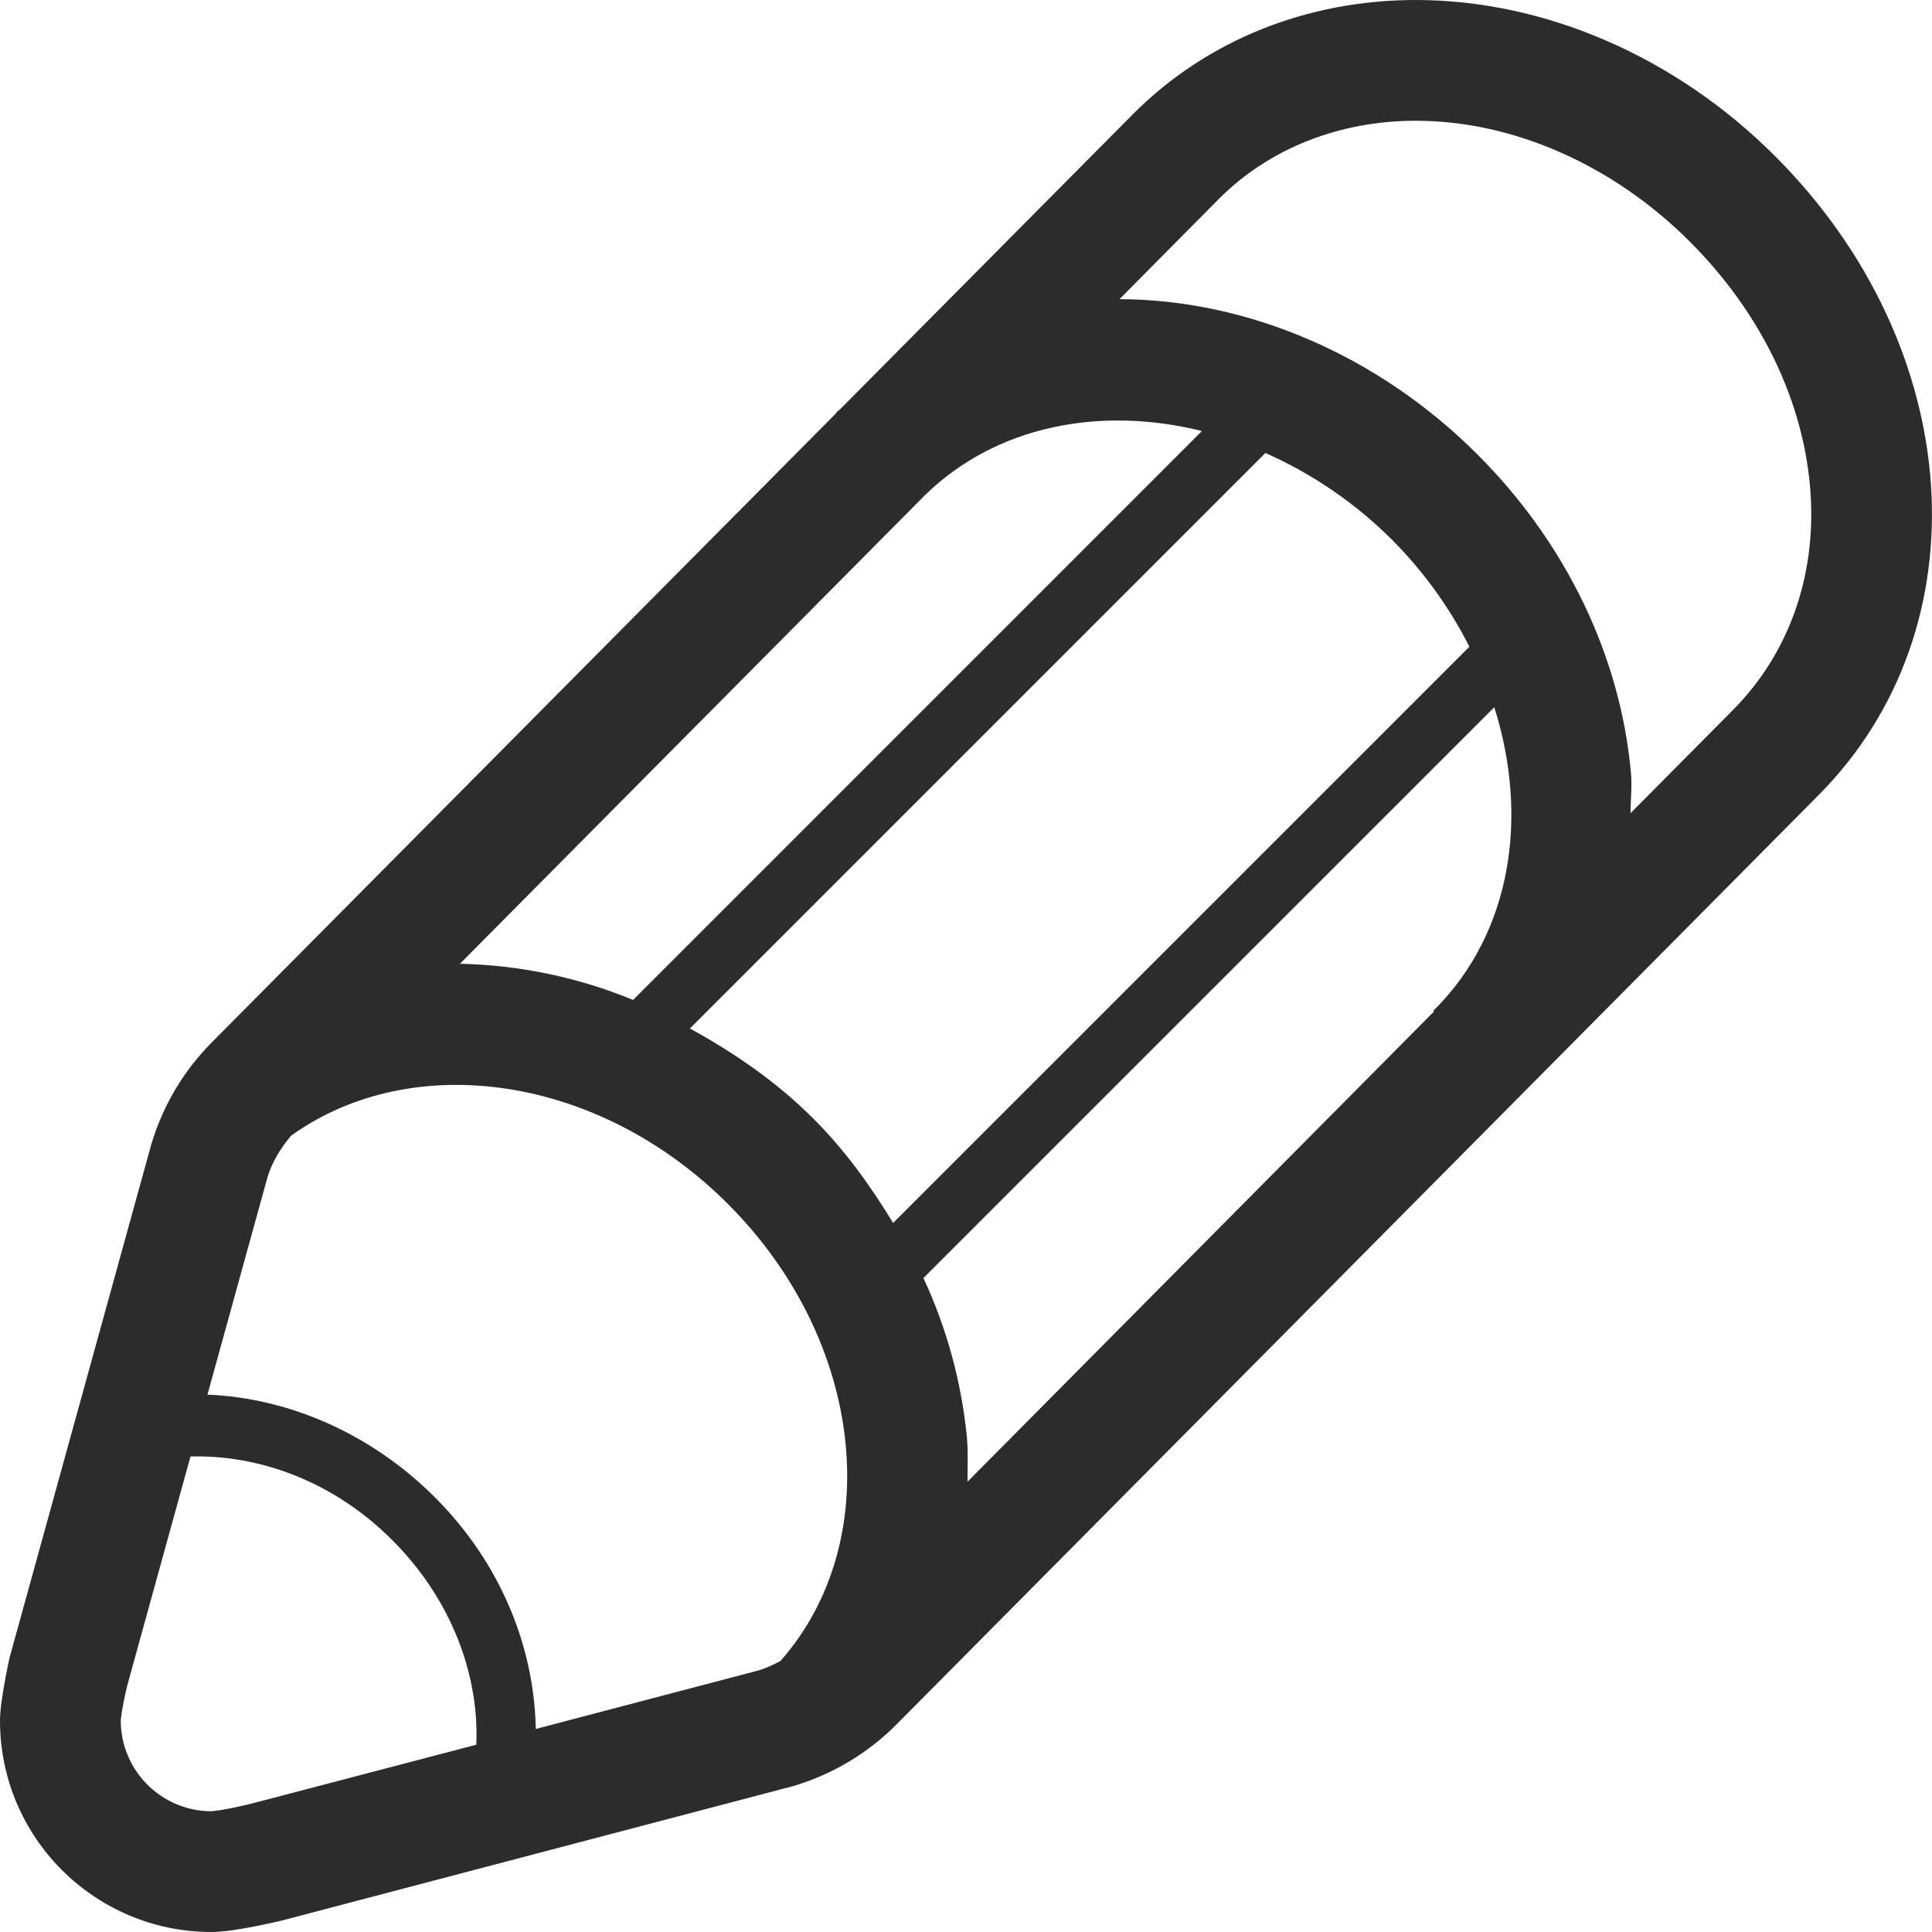
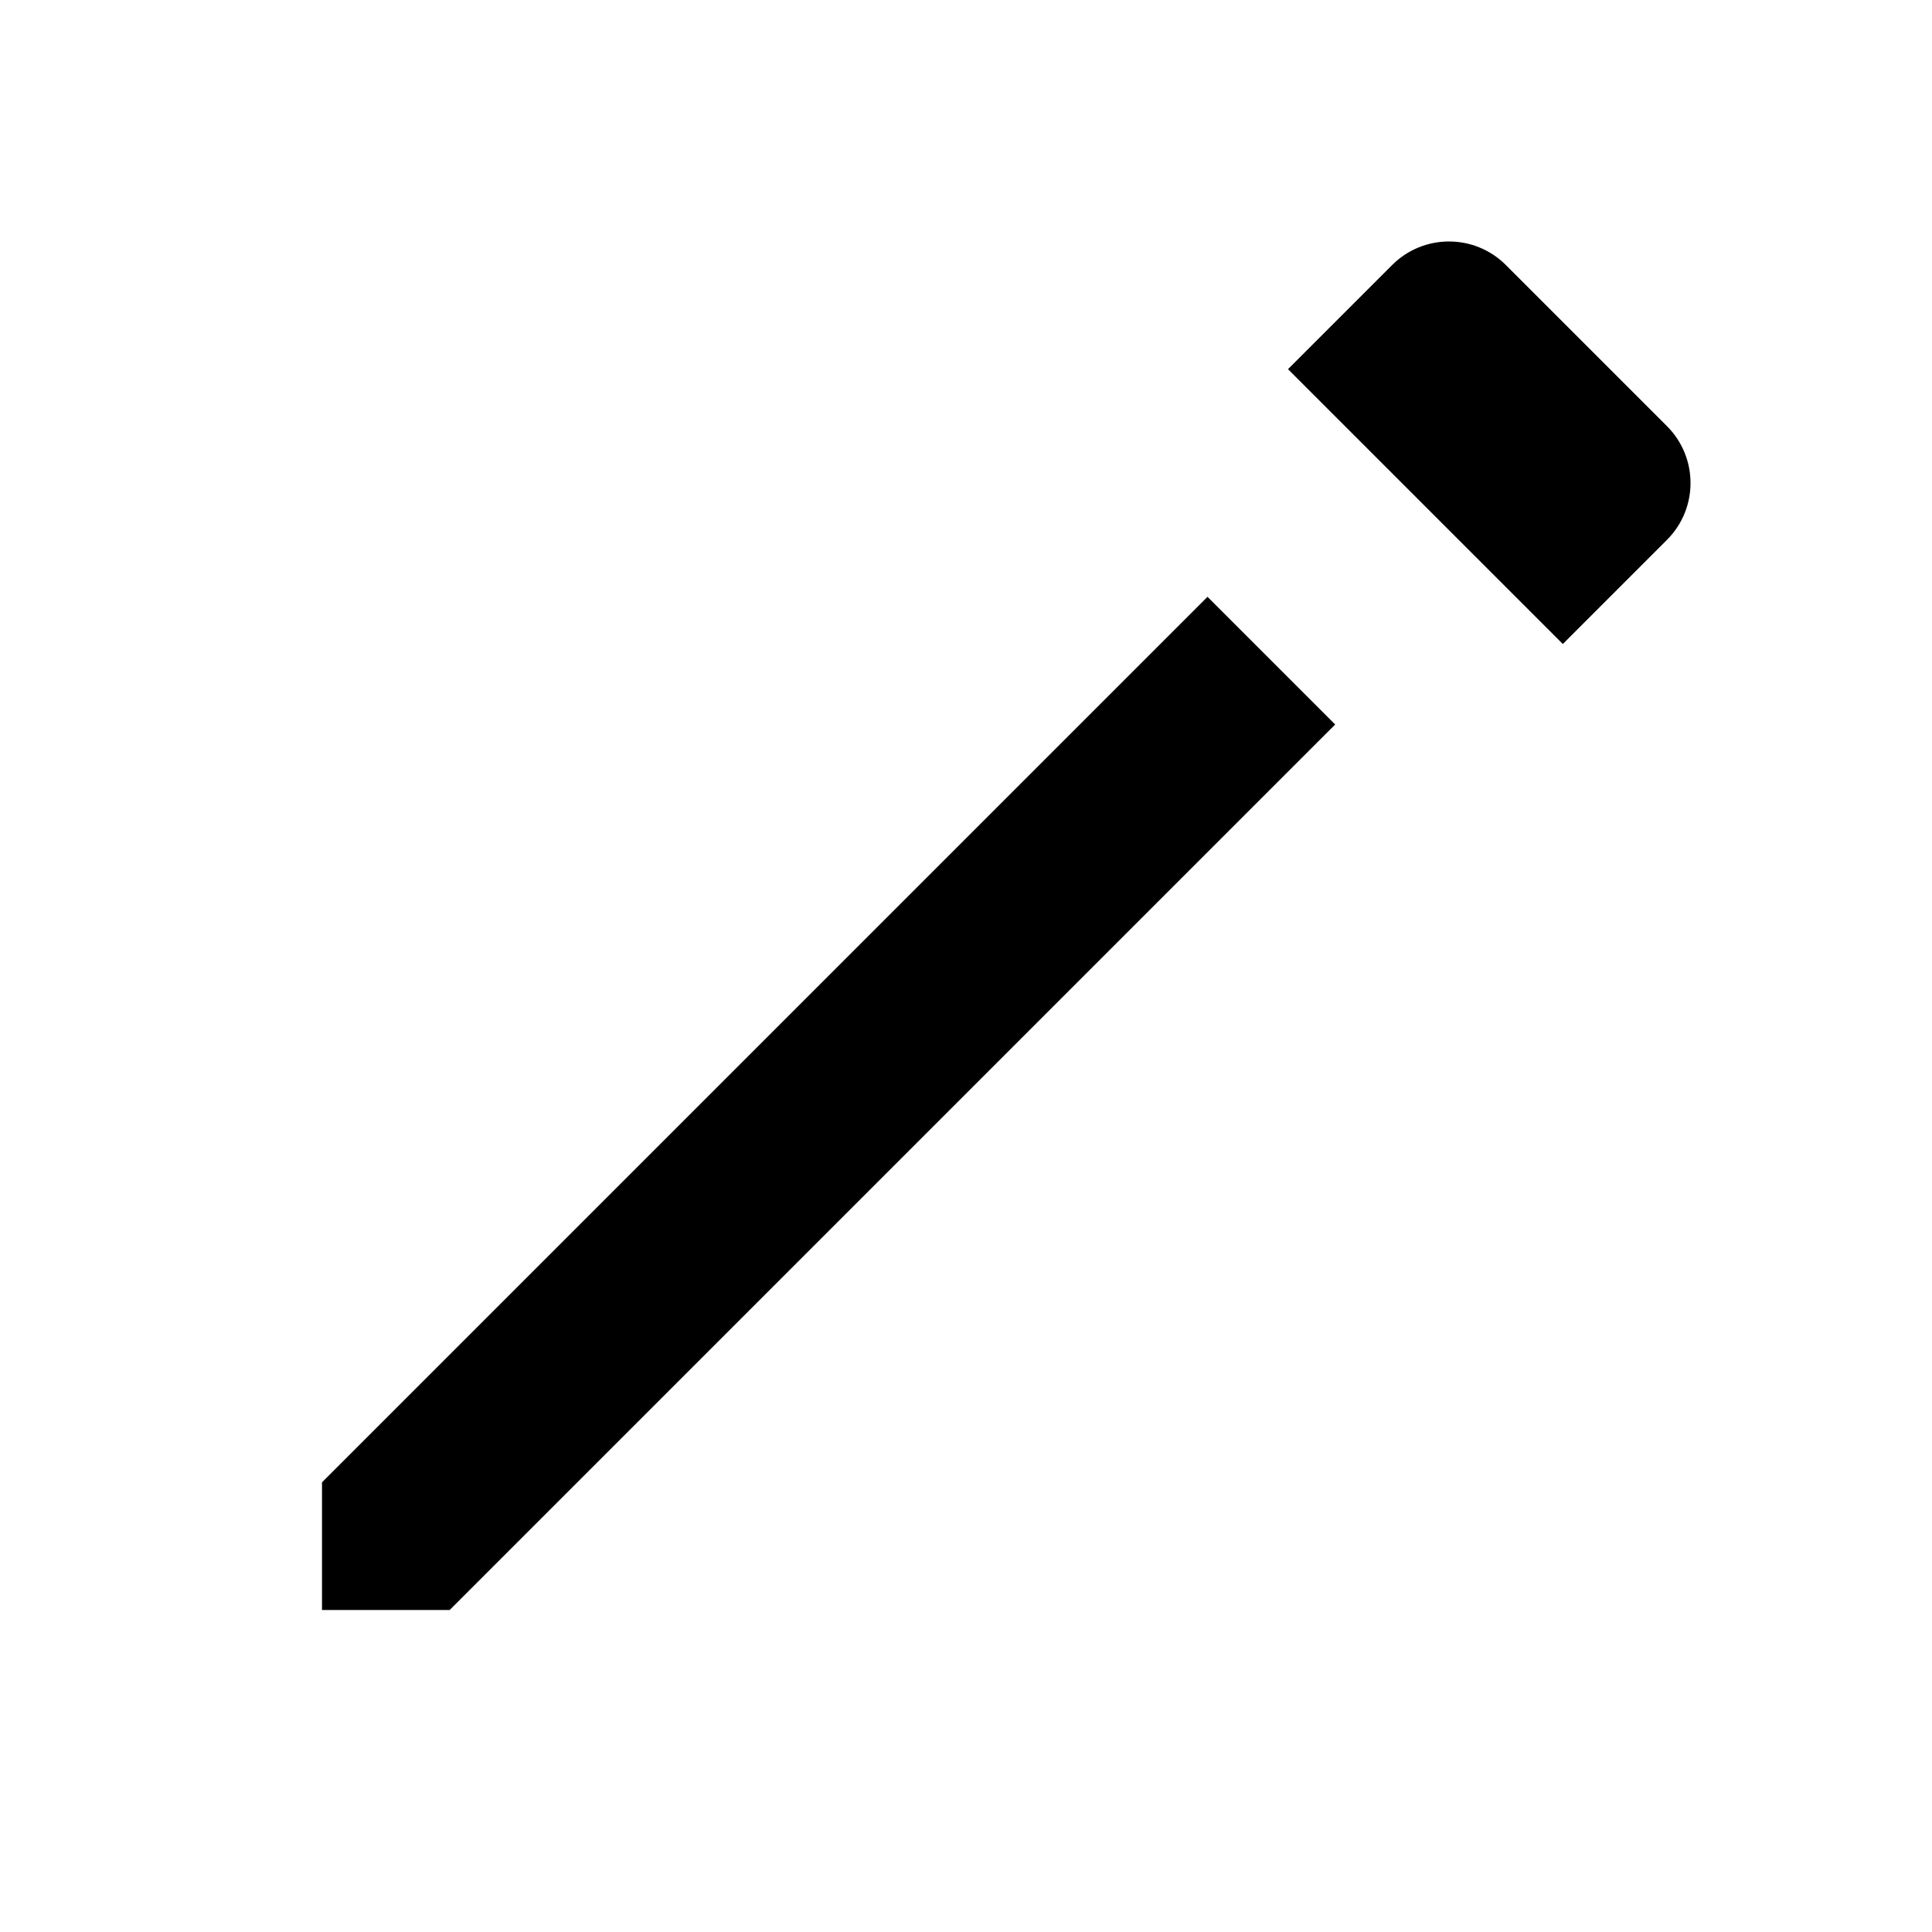
- <svg xmlns="http://www.w3.org/2000/svg" t="1693574901575" class="icon" viewBox="0 0 1024 1024" version="1.1" p-id="4043">
-   <path d="M940.64 82.56C888 29.984 818.688 0 750.368 0c-57.632 0-110.688 21.376-149.44 60.064l-155.744 156.928c-0.48 0.448-1.024 0.736-1.504 1.216-0.256 0.256-0.416 0.608-0.672 0.832l0.064 0.064L112.544 552.192a128.736 128.736 0 0 0-32.416 54.56L4.96 879.008C4.896 879.744 0 901.12 0 912 0 973.824 50.208 1024 112.128 1024c12.32 0 36.16-5.888 37.024-6.016l271.296-71.328a128.672 128.672 0 0 0 54.56-32.512l488.416-492.256c88.832-88.896 78.816-237.888-22.784-339.328zM512.448 761.44a260.64 260.64 0 0 0-23.008-84.064l302.56-302.528c18.496 58.432 8.992 119.552-31.552 160.128-0.256 0.256-0.576 0.416-0.8 0.672l0.448 0.416-247.296 249.28c0-7.968 0.384-15.776-0.352-23.904z m-39.072-113.248c-11.936-19.616-25.504-38.56-42.304-55.328-19.552-19.552-41.984-34.88-65.408-47.744l305.024-305.024a222.048 222.048 0 0 1 67.136 46.016 223.232 223.232 0 0 1 40.992 56.672l-305.44 305.408z m-137.824-118.208a255.232 255.232 0 0 0-91.776-19.168l246.496-248.384c37.728-36.8 92.672-47.392 146.784-33.984l-301.504 301.536zM133.344 955.936c-3.488 0.8-14.336 3.552-21.696 4.064A48.16 48.16 0 0 1 64 912c0.384-5.376 2.528-14.624 3.264-17.984l33.696-122.048c36.576-0.992 75.936 13.248 106.88 44.256 31.424 31.36 46.208 71.488 44.608 108.512l-119.104 31.2z m150.624-39.552c-0.768-42.944-18.24-87.616-53.504-122.816-33.344-33.376-76.992-52.64-120.512-54.368l31.872-115.424c2.304-7.68 6.88-15.264 12.512-21.888 64.192-45.952 162.912-32.384 231.488 36.256 72.544 72.512 83.744 178.752 27.872 242.176a63.04 63.04 0 0 1-11.488 4.992l-118.24 31.072z m634.144-539.68l-53.888 54.304c0-7.232 0.864-14.176 0.192-21.568-5.632-61.92-34.496-121.792-81.376-168.608-52.128-52.16-121.248-82.08-189.696-82.272l52.992-53.44C672.864 78.656 709.888 64 750.368 64c51.488 0 104.384 23.296 145.056 63.84 38.176 38.112 60.928 85.472 64.192 133.376 3.008 44.704-11.744 85.696-41.504 115.488z" fill="#2c2c2c" p-id="4044" />
+ <svg xmlns="http://www.w3.org/2000/svg" viewBox="0 0 24 24" fill="none">
+   <path fill="currentColor" d="M20.707 5.293C21.098 5.683 21.098 6.317 20.707 6.707L19.414 8L16 4.586L17.293 3.293C17.683 2.902 18.317 2.902 18.707 3.293L20.707 5.293ZM15 7.414L4 18.414V20H5.586L16.586 9L15 7.414Z" />
</svg>
